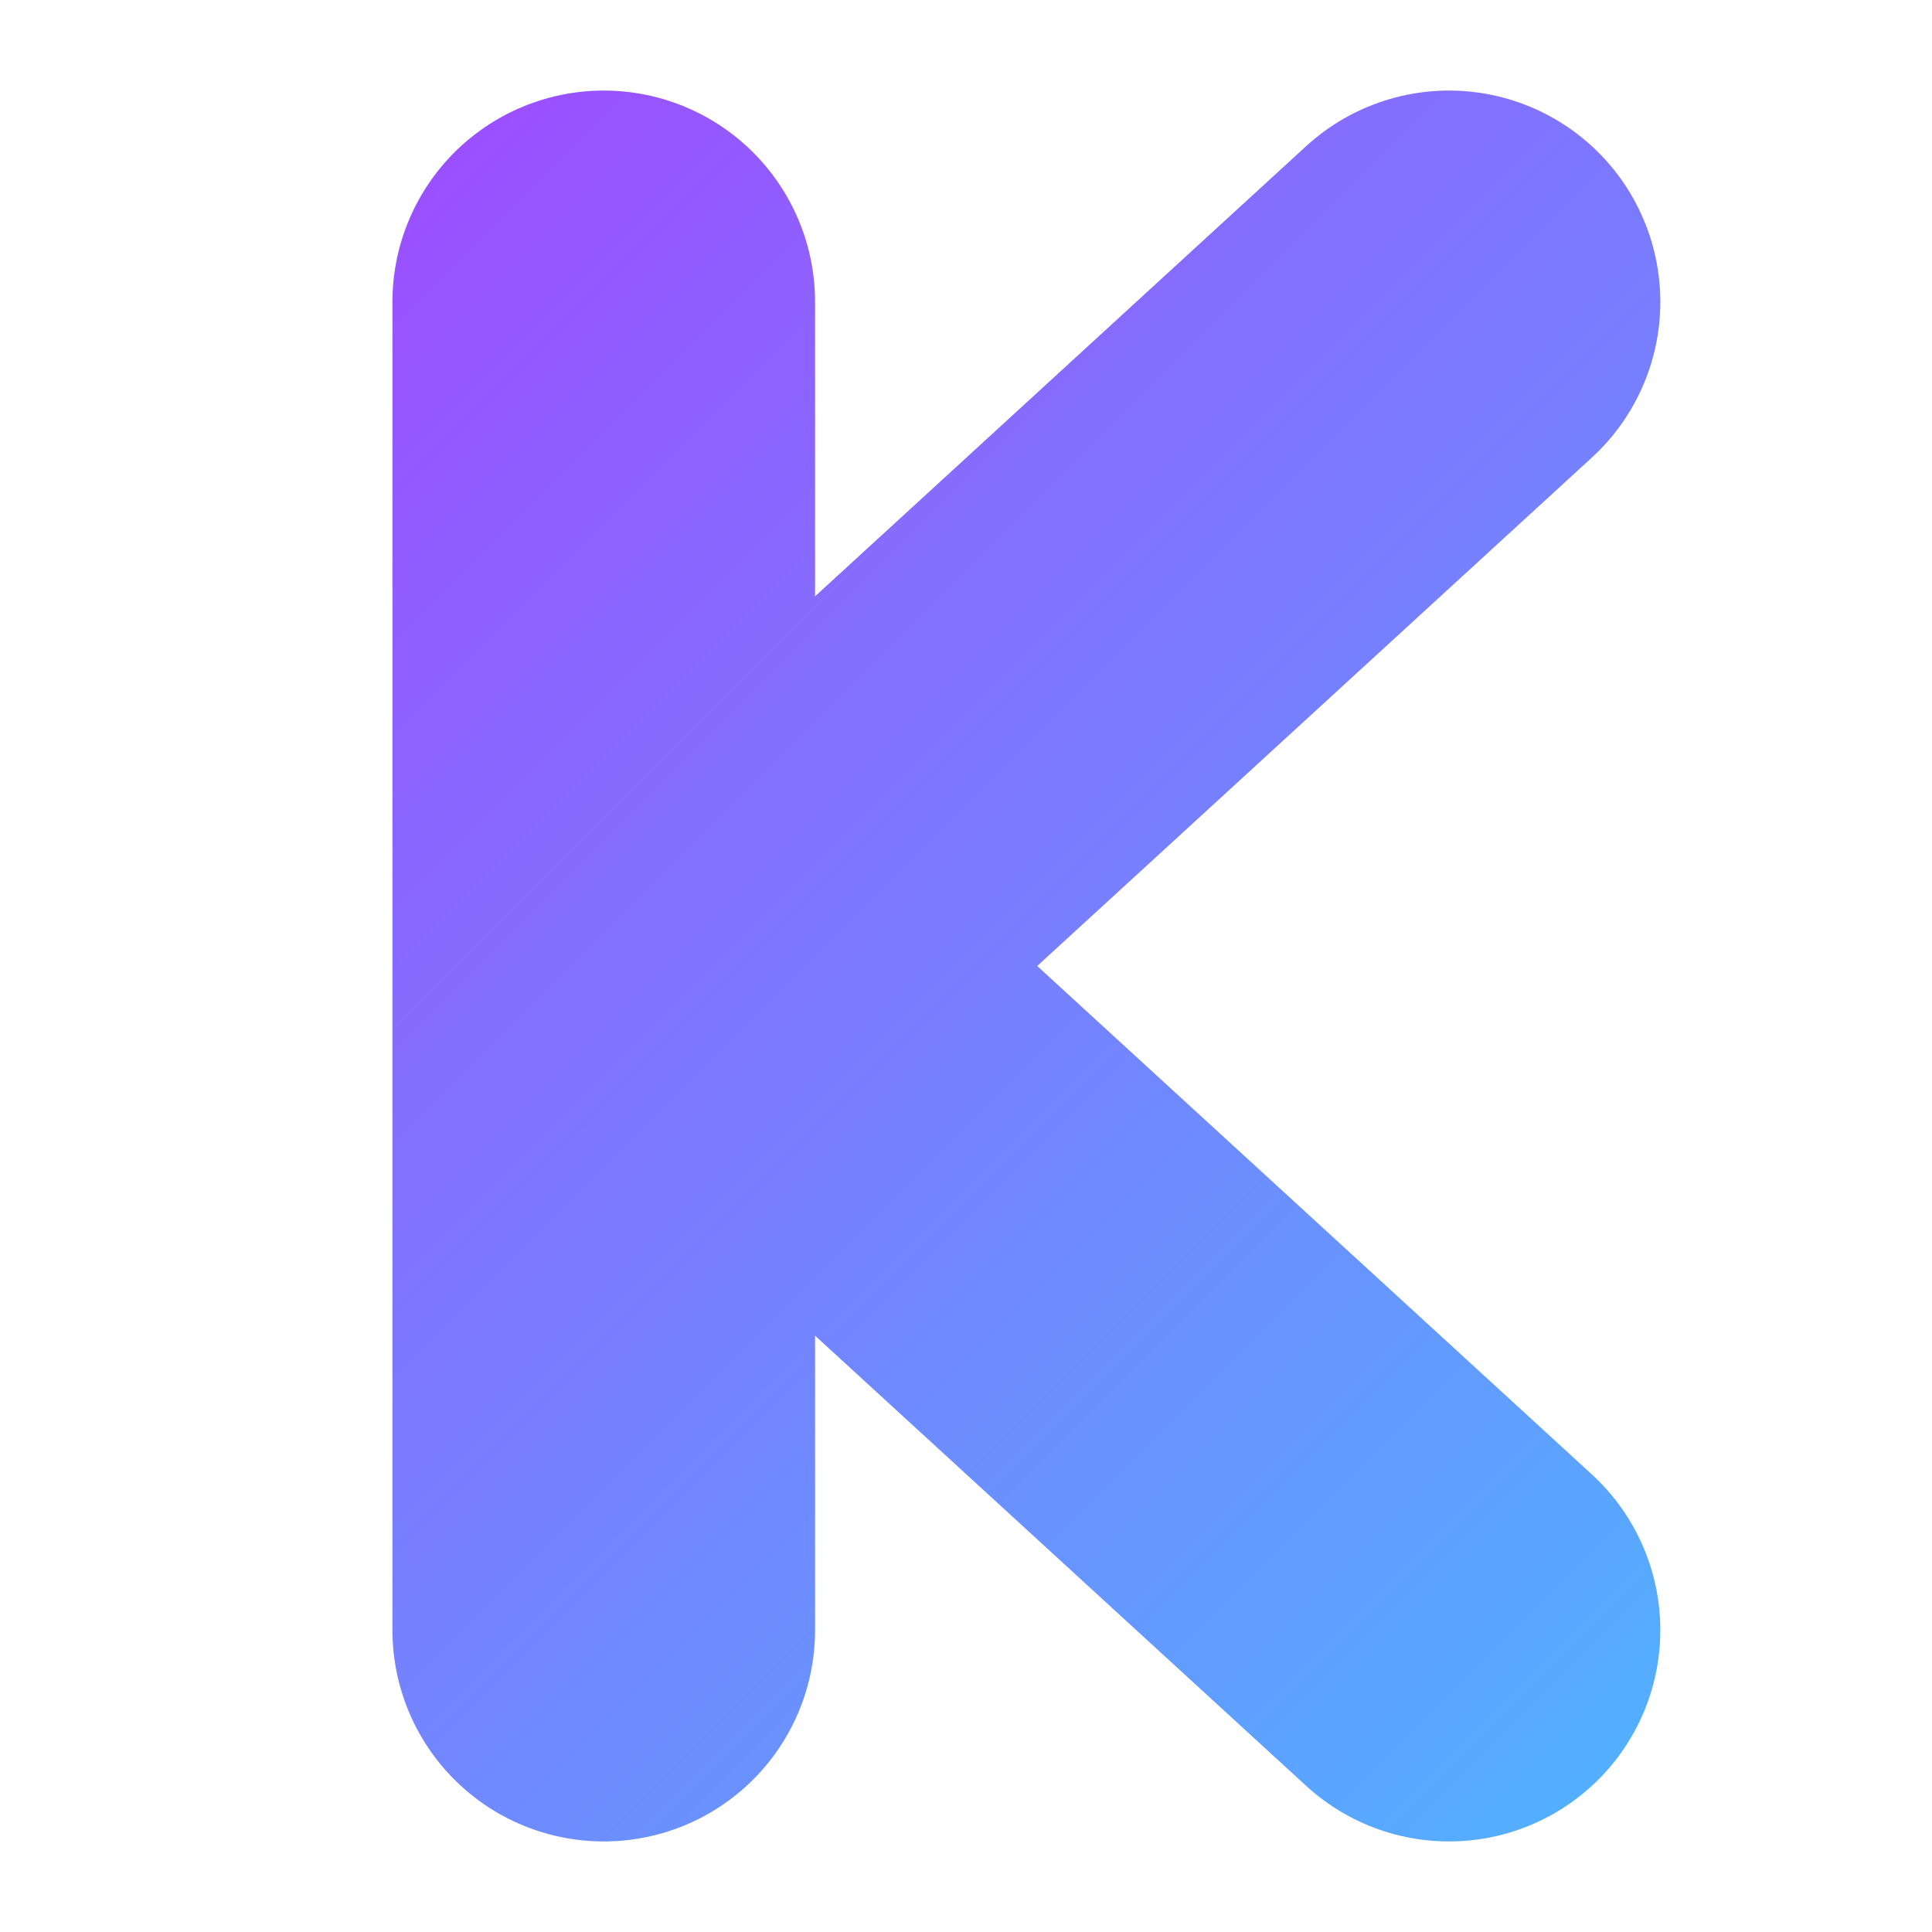
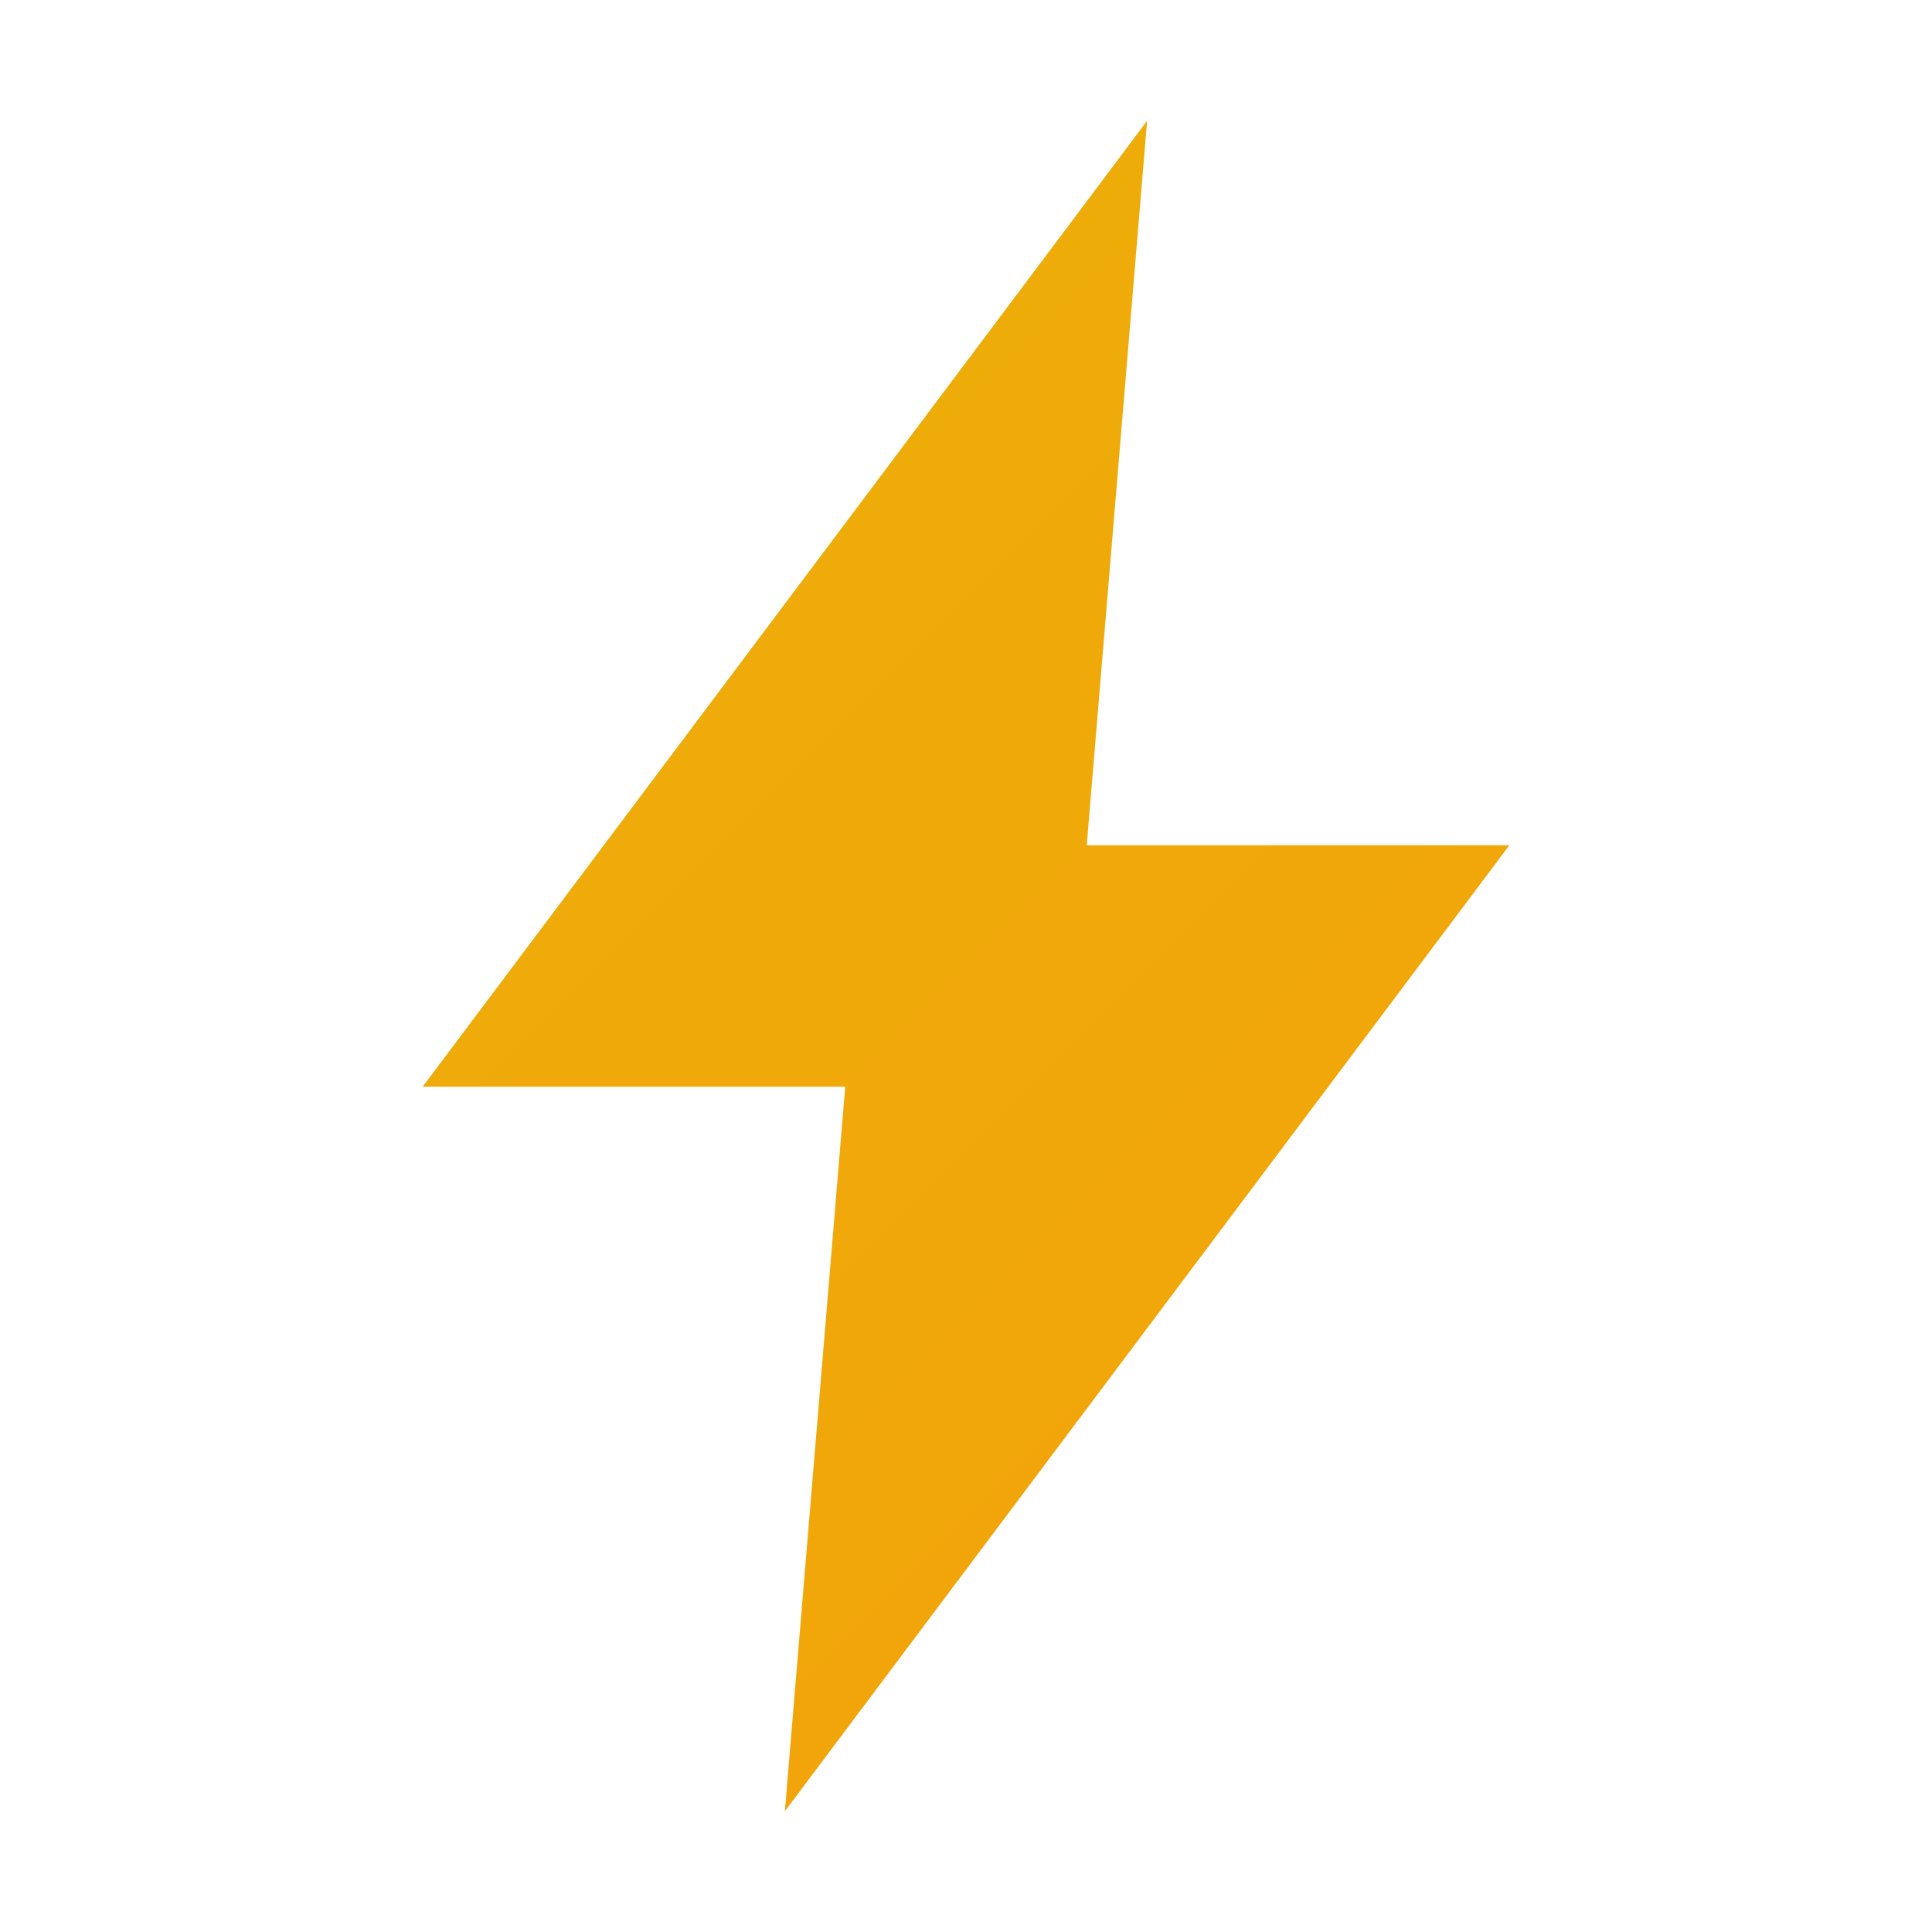
<svg xmlns="http://www.w3.org/2000/svg" viewBox="0 0 32 32" fill="none">
  <defs>
-     <linearGradient id="k-grad" x1="0" y1="0" x2="32" y2="32" gradientUnits="userSpaceOnUse">
-       <stop stop-color="#aa3bff" />
-       <stop offset="1" stop-color="#47bfff" />
+     <linearGradient id="bolt-grad" x1="0" y1="0" x2="32" y2="32" gradientUnits="userSpaceOnUse">
+       <stop stop-color="#eab308" />
+       <stop offset="1" stop-color="#f59e0b" />
    </linearGradient>
  </defs>
-   <path d="M10 5V27" stroke="url(#k-grad)" stroke-width="7" stroke-linecap="round" />
-   <path d="M24 5L12 16L24 27" stroke="url(#k-grad)" stroke-width="7" stroke-linecap="round" stroke-linejoin="round" />
+   <path d="M19 2L7 18H14L13 30L25 14H18L19 2Z" fill="url(#bolt-grad)" />
</svg>
